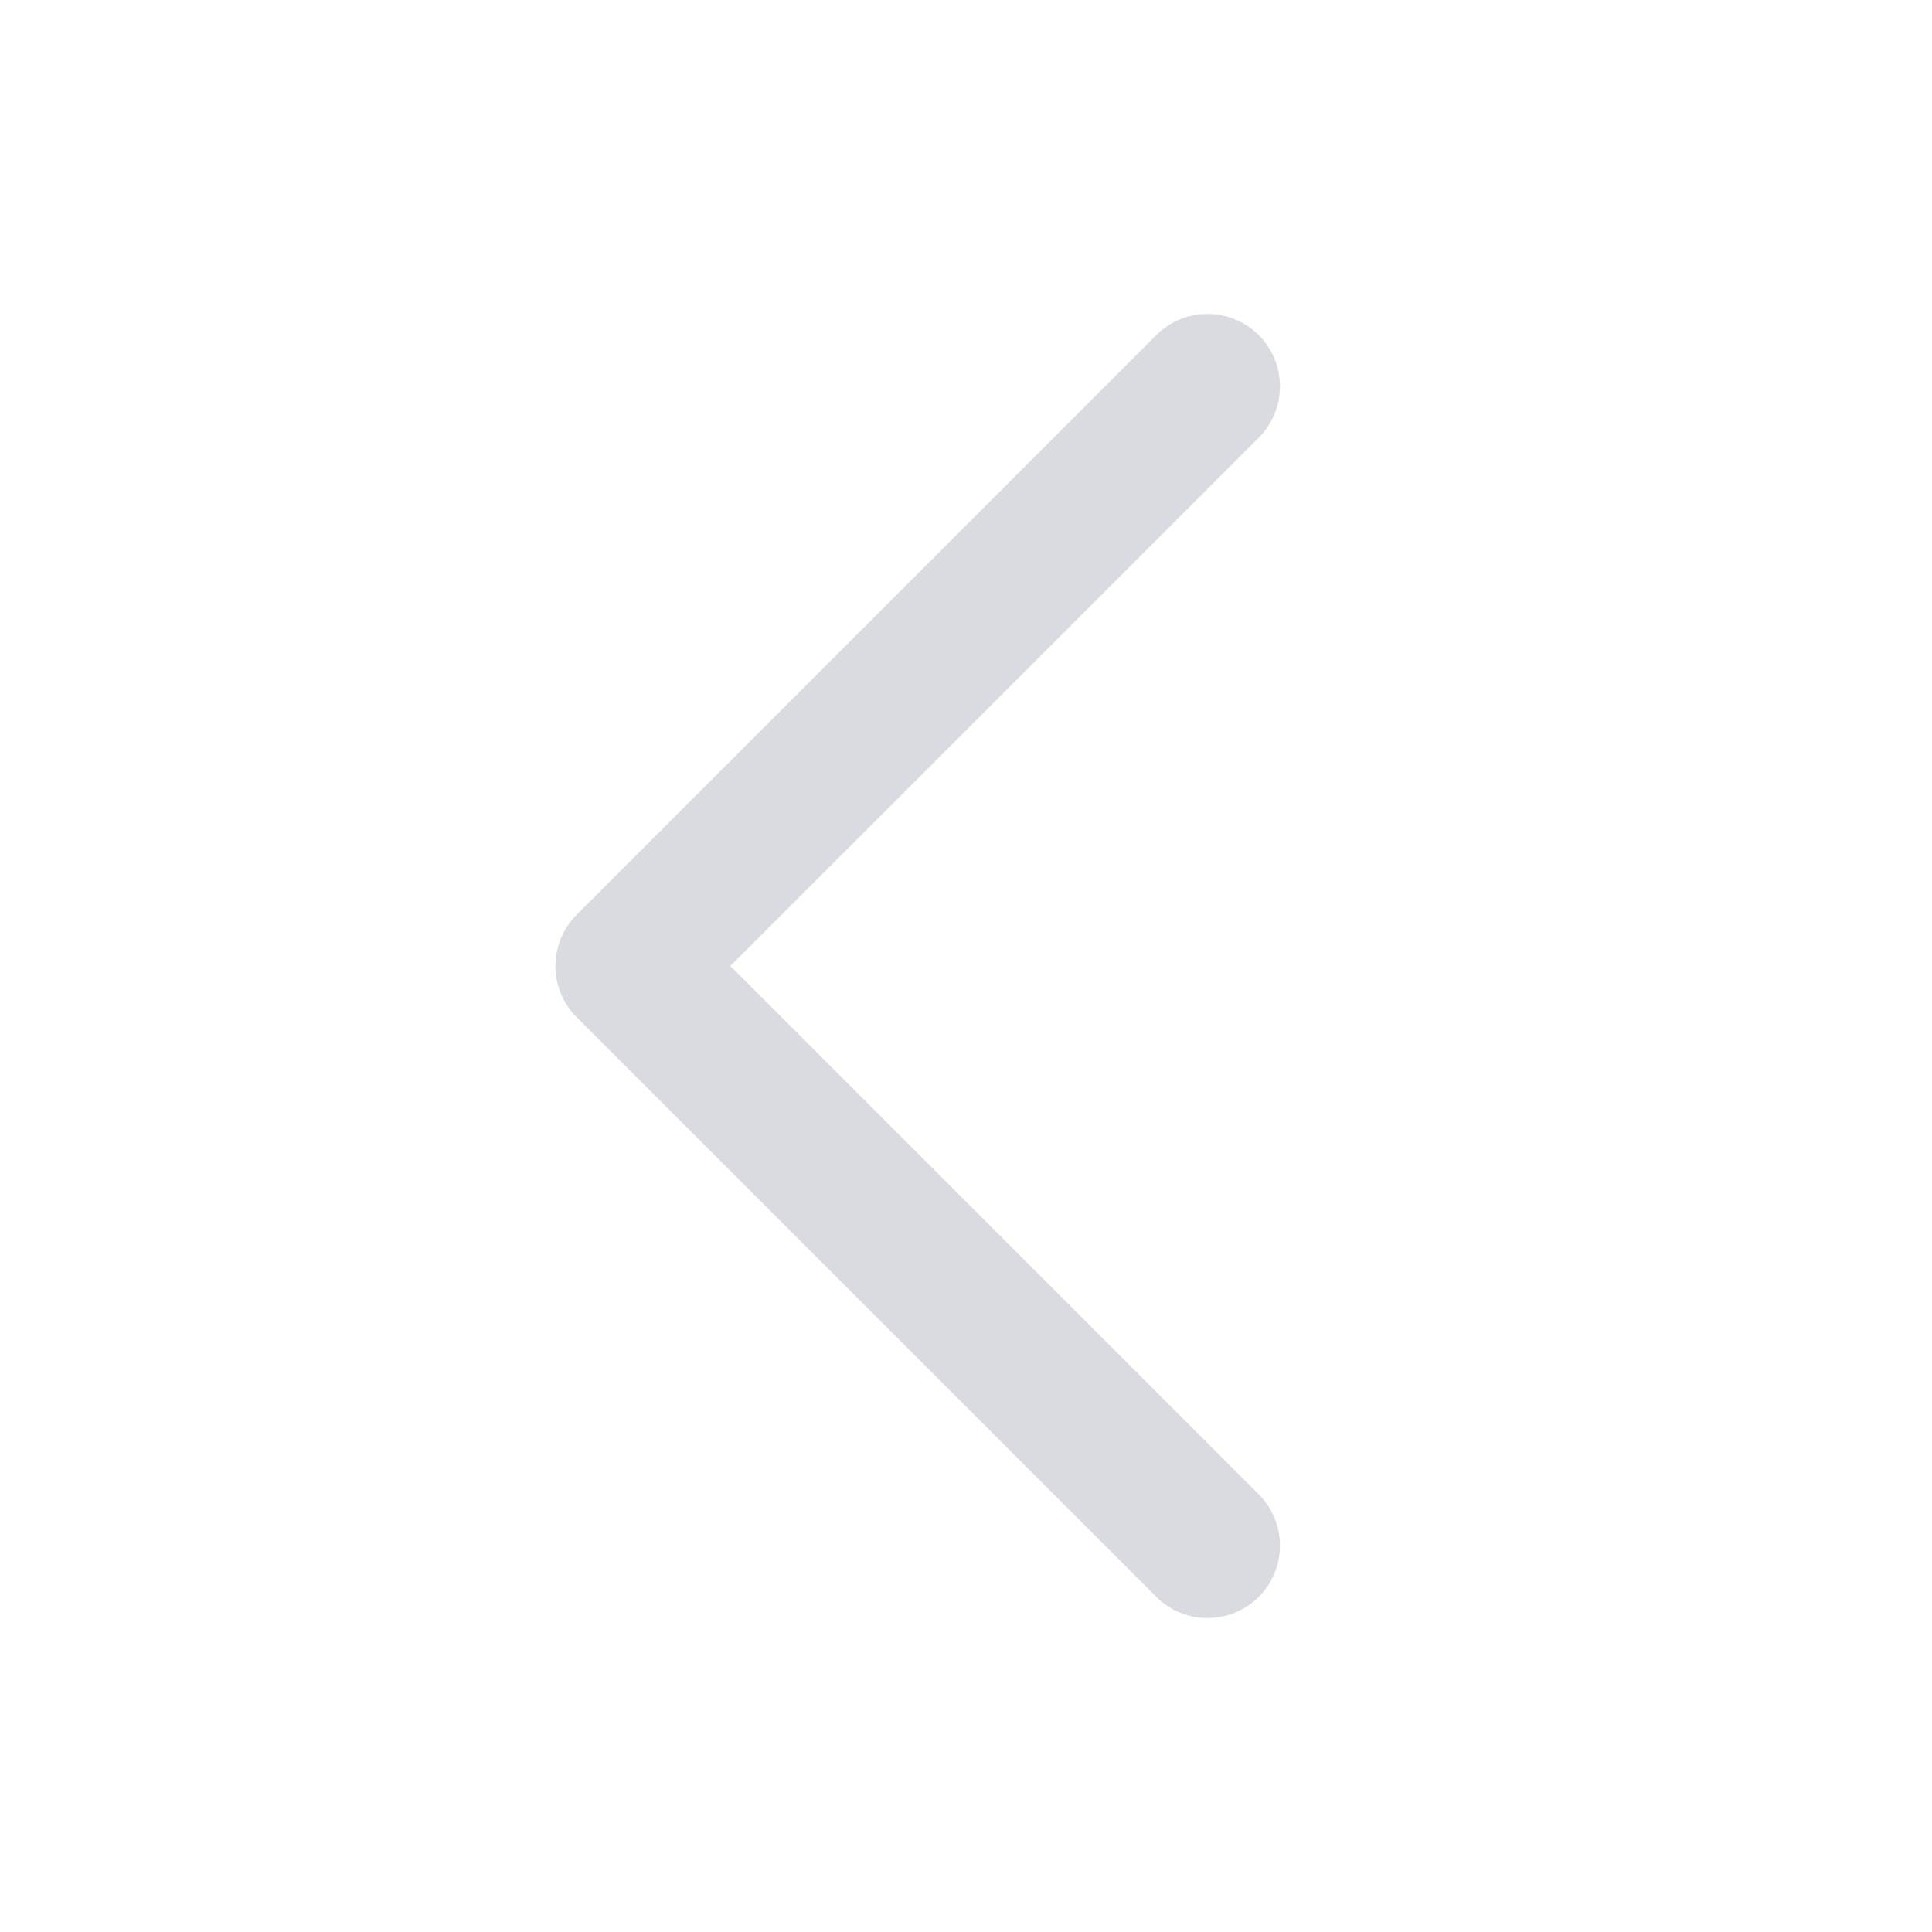
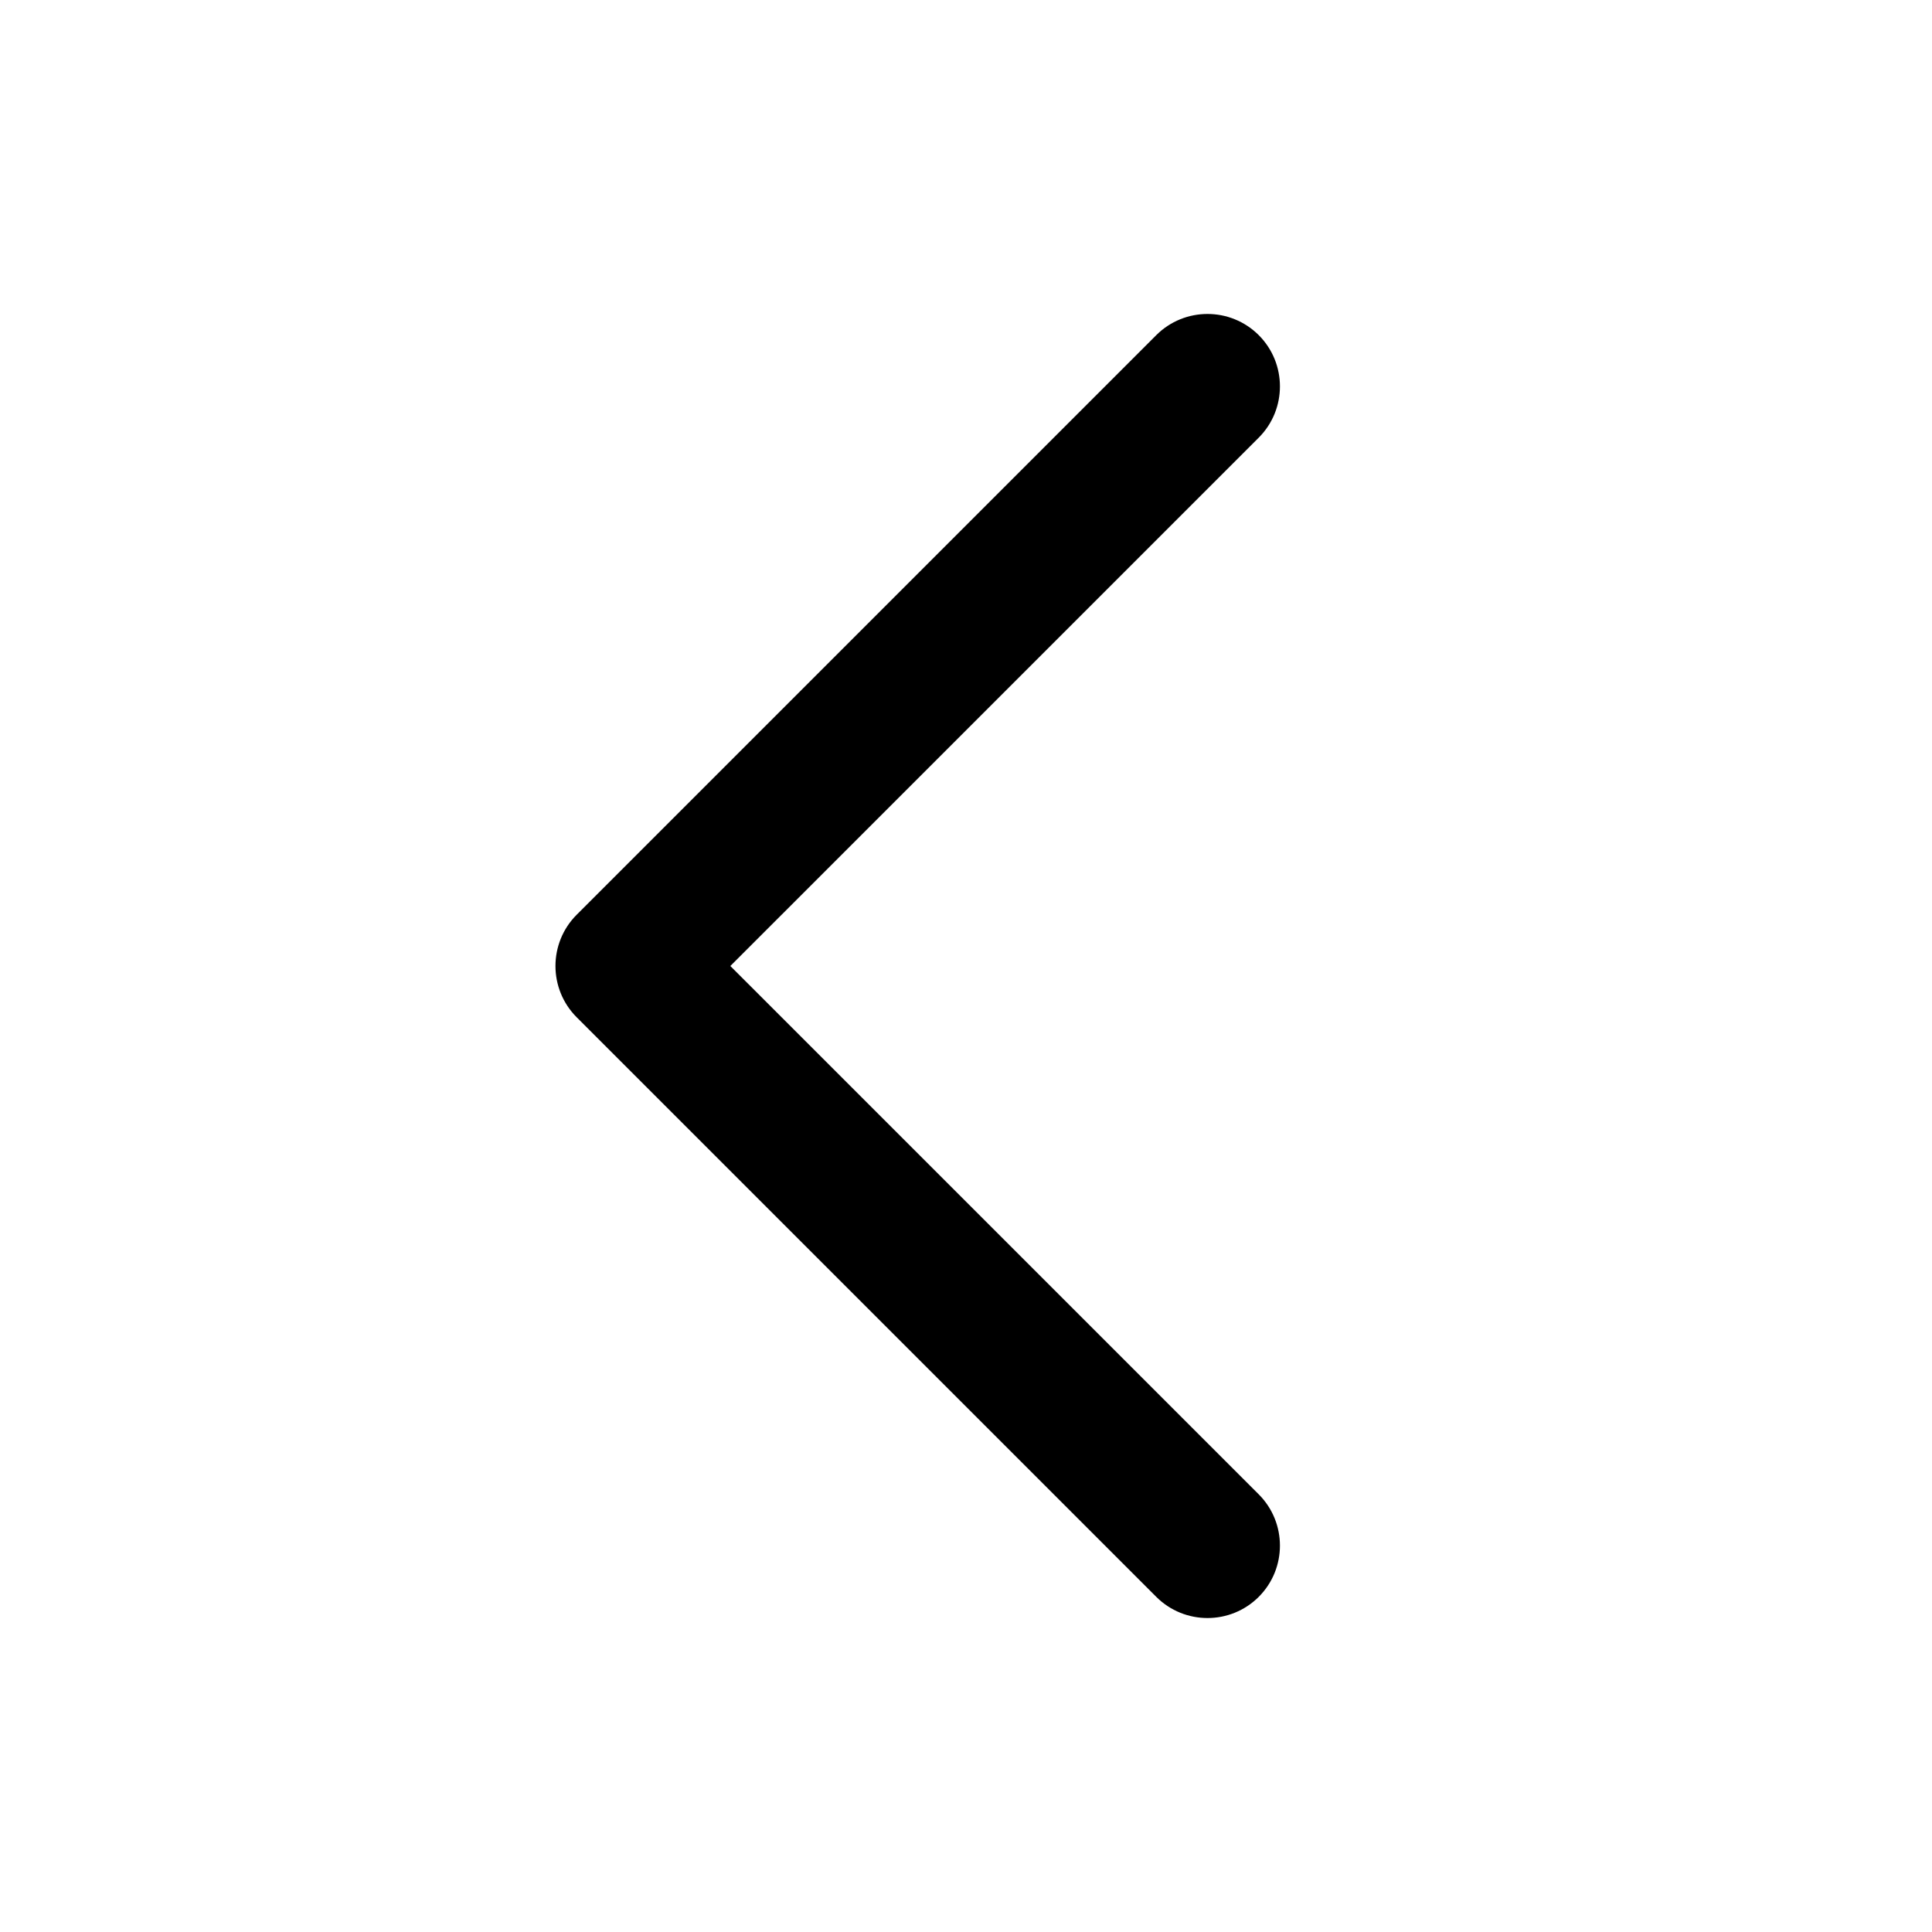
- <svg xmlns="http://www.w3.org/2000/svg" width="40" height="40" viewBox="0 0 40 40" fill="none">
-   <path fill-rule="evenodd" clip-rule="evenodd" d="M26.061 6.939C26.646 7.525 26.646 8.475 26.061 9.061L15.121 20L26.061 30.939C26.646 31.525 26.646 32.475 26.061 33.061C25.475 33.646 24.525 33.646 23.939 33.061L11.939 21.061C11.354 20.475 11.354 19.525 11.939 18.939L23.939 6.939C24.525 6.354 25.475 6.354 26.061 6.939Z" fill="#D9DBE0" />
+ <svg xmlns="http://www.w3.org/2000/svg" viewBox="0 0 40 40" fill="none">
+   <path fill-rule="evenodd" clip-rule="evenodd" d="M26.061 6.939C26.646 7.525 26.646 8.475 26.061 9.061L15.121 20L26.061 30.939C26.646 31.525 26.646 32.475 26.061 33.061C25.475 33.646 24.525 33.646 23.939 33.061L11.939 21.061C11.354 20.475 11.354 19.525 11.939 18.939L23.939 6.939C24.525 6.354 25.475 6.354 26.061 6.939Z" fill="currentColor" />
</svg>
